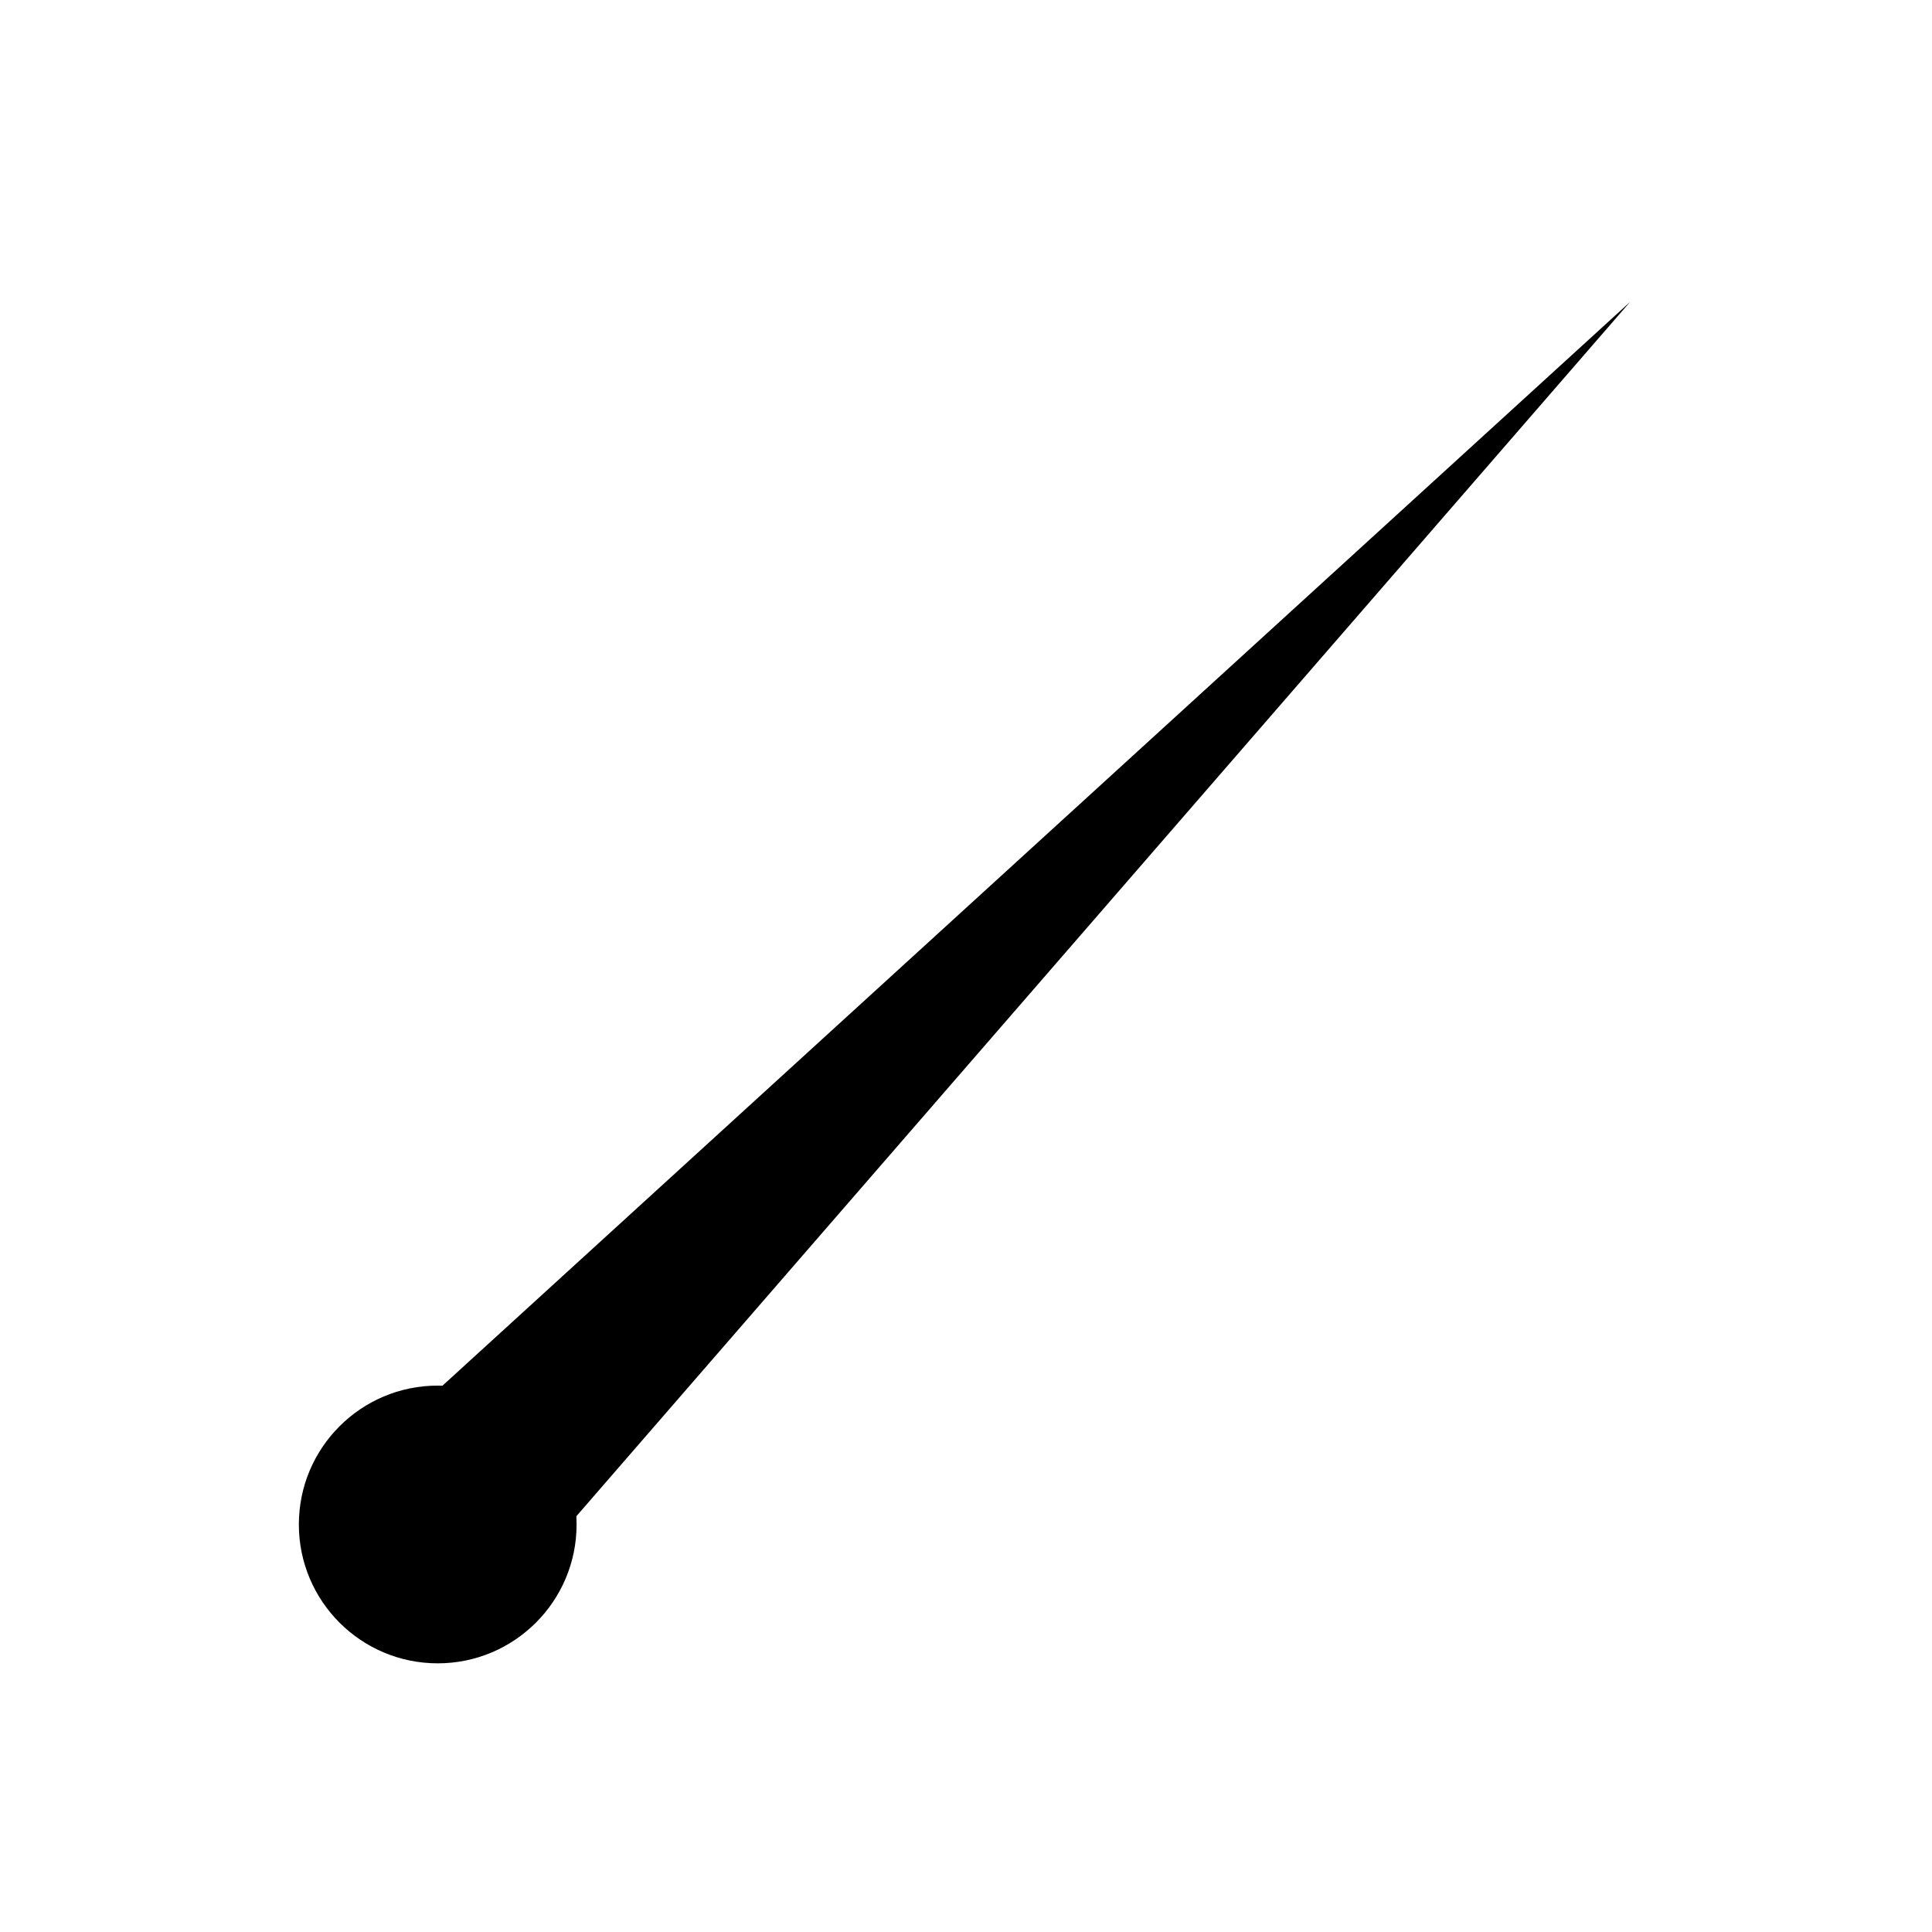
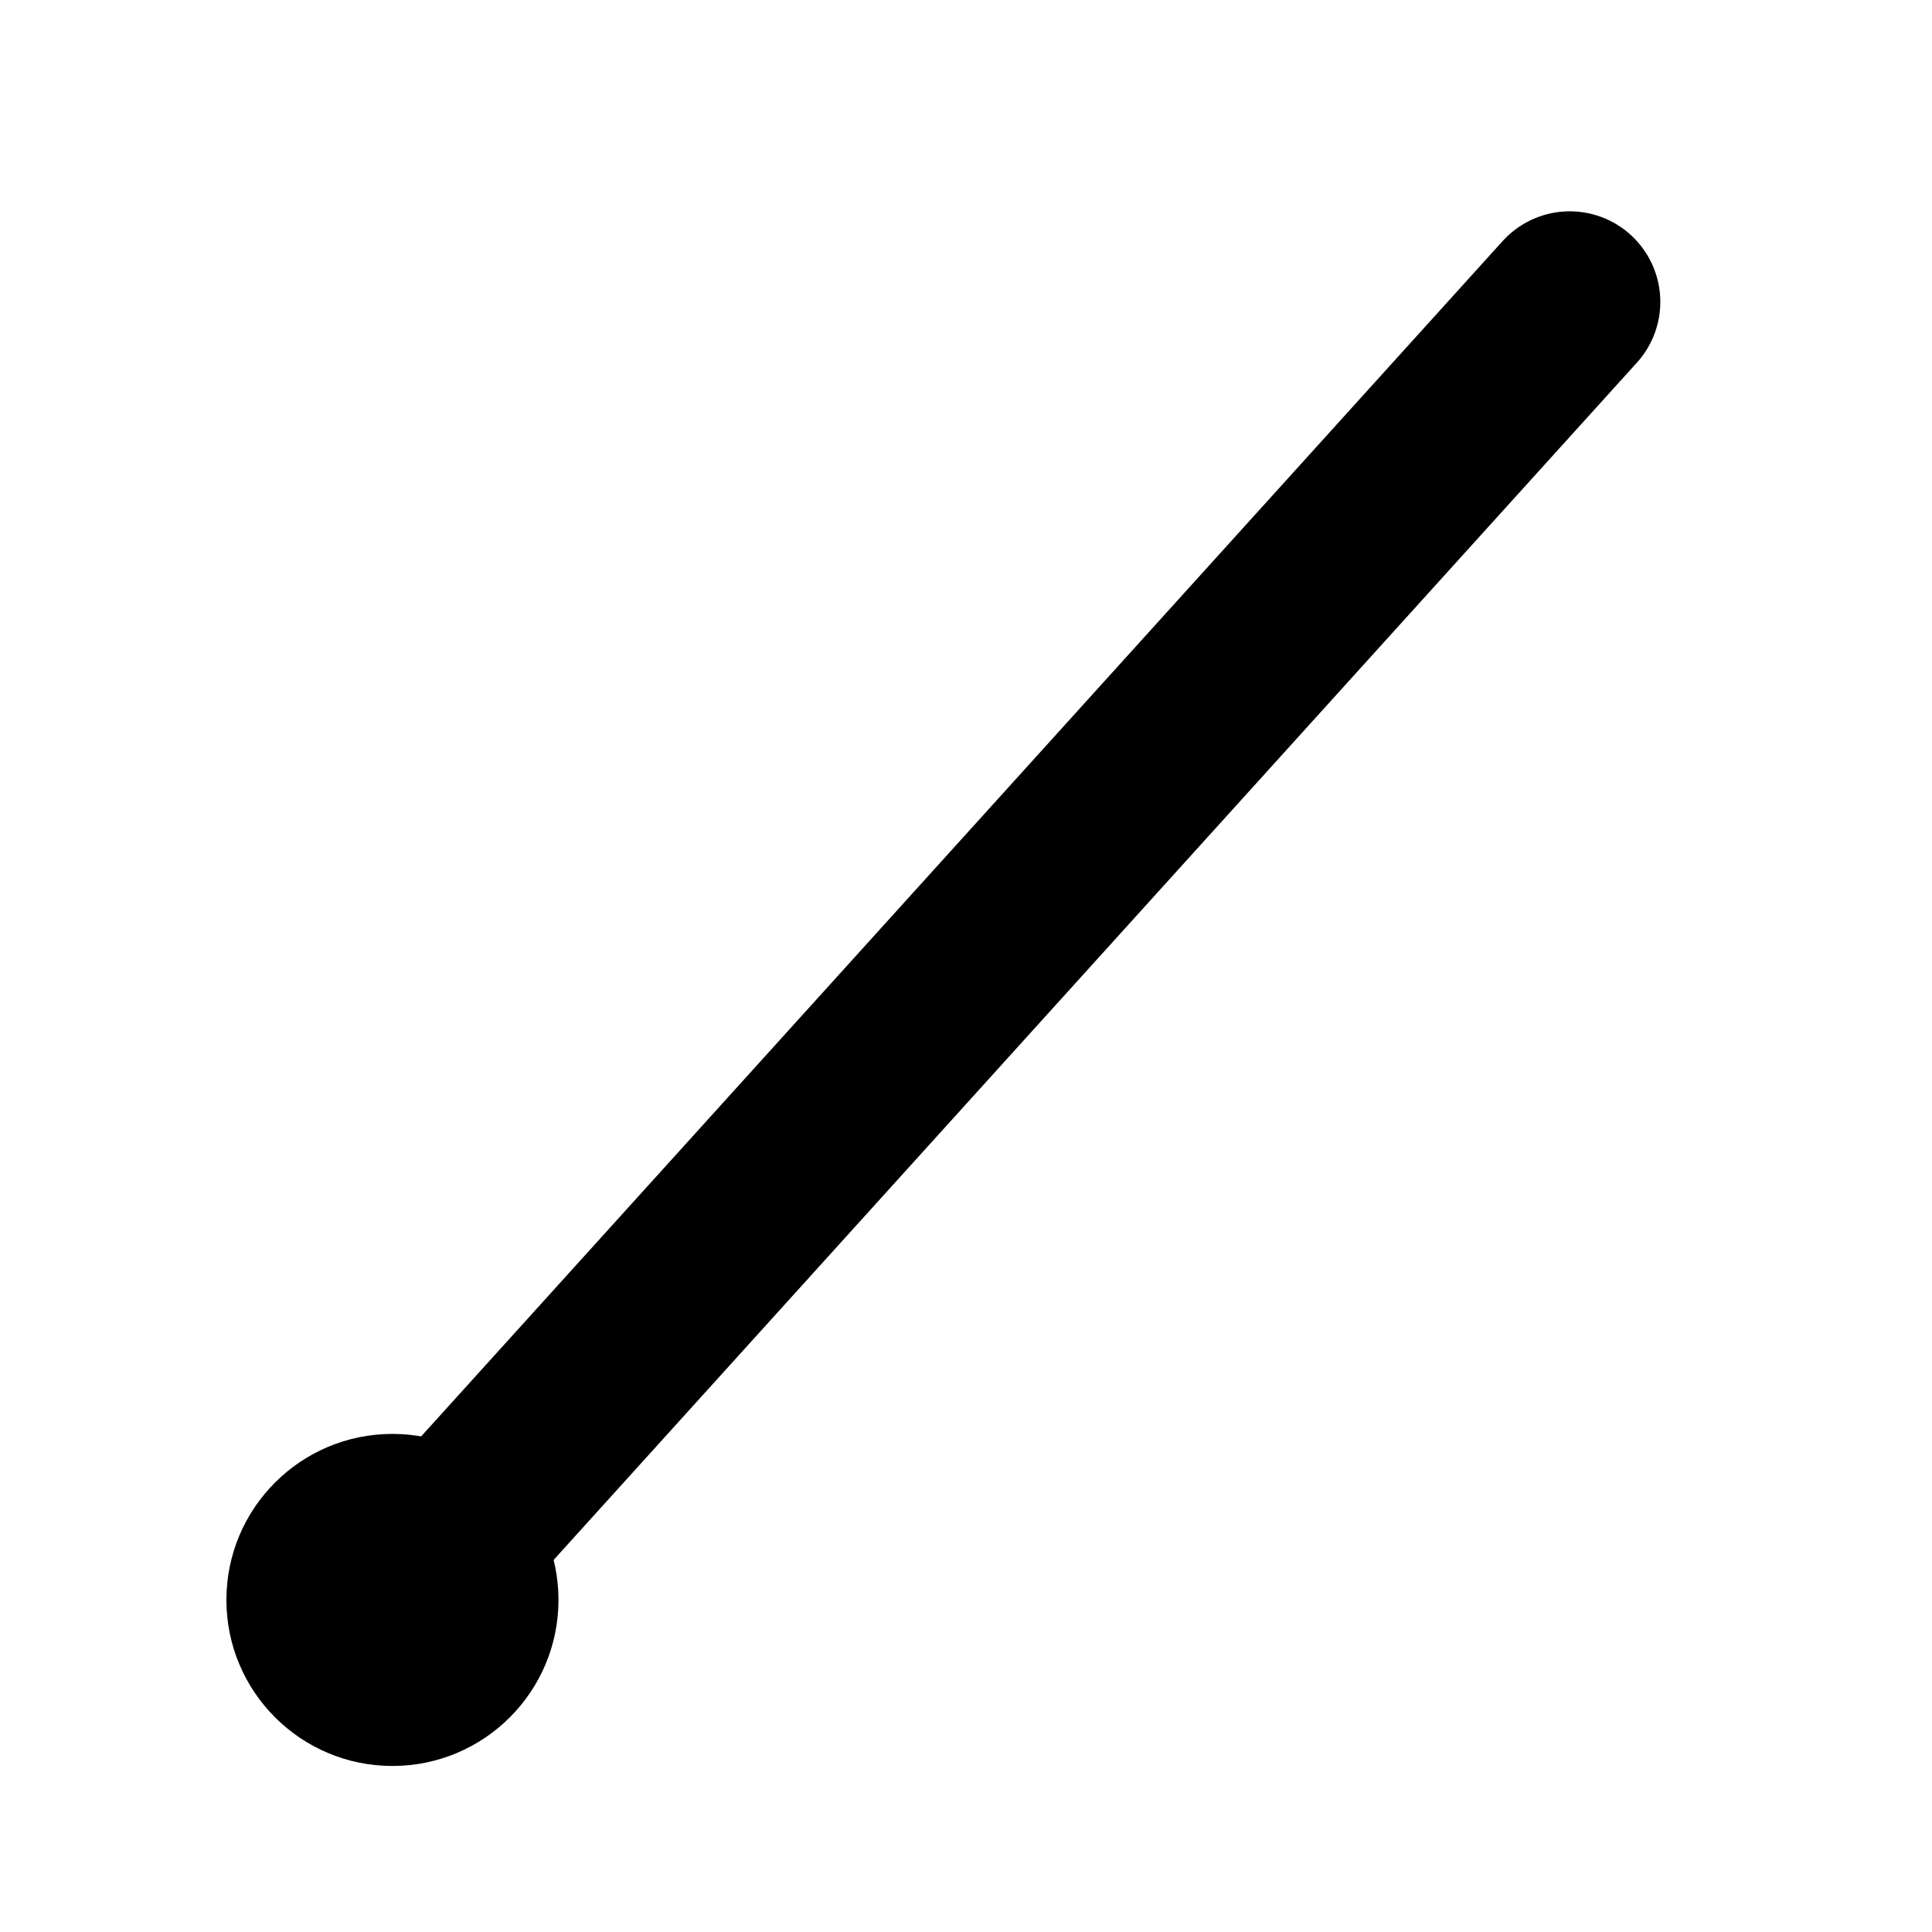
- <svg xmlns="http://www.w3.org/2000/svg" viewBox="0 0 64 64" width="64" height="64" role="img" aria-label="Baton">
-   <path d="M16.86 52.8 L54 10 L12.14 48.2 Z" fill="currentColor" />
-   <circle cx="14.5" cy="50.5" r="4.6" fill="currentColor" />
+ <svg xmlns="http://www.w3.org/2000/svg" viewBox="0 0 64 64" width="64" height="64" role="img" aria-label="Baton glyph">
+   <path d="M14 52 L52 10" stroke="currentColor" stroke-width="6" stroke-linecap="round" />
+   <circle cx="13" cy="53" r="5.5" fill="currentColor" />
</svg>
